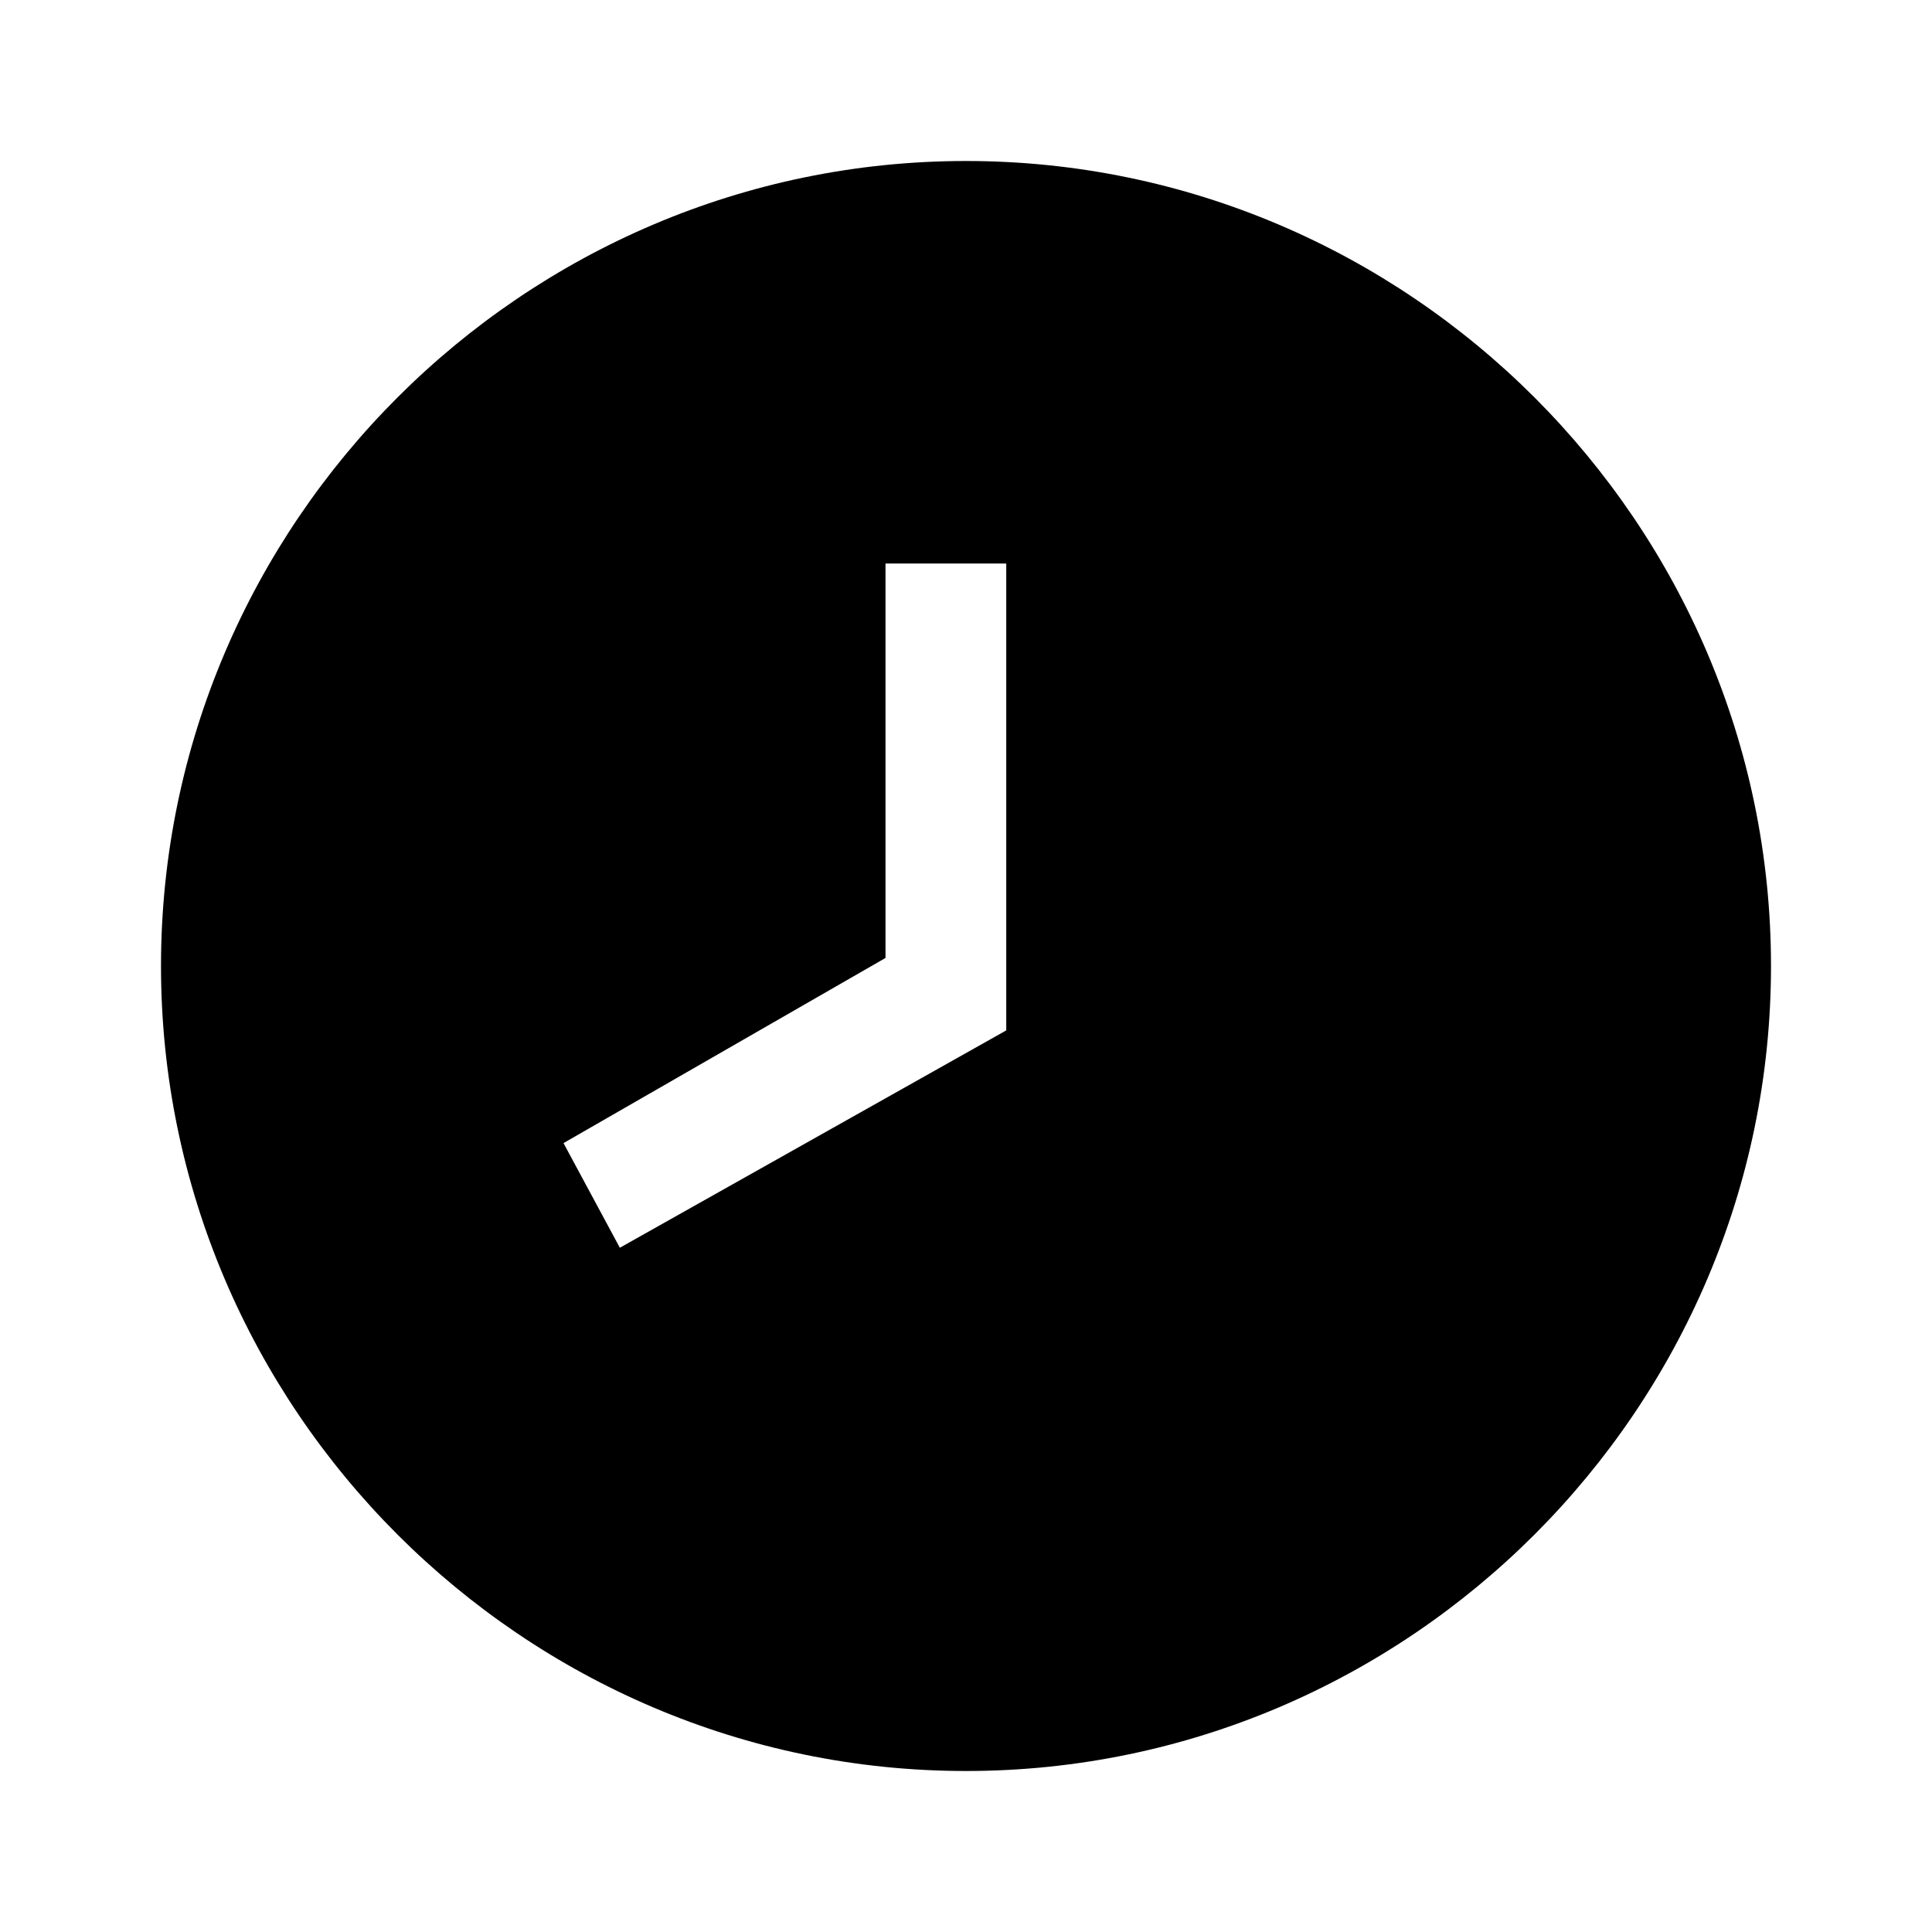
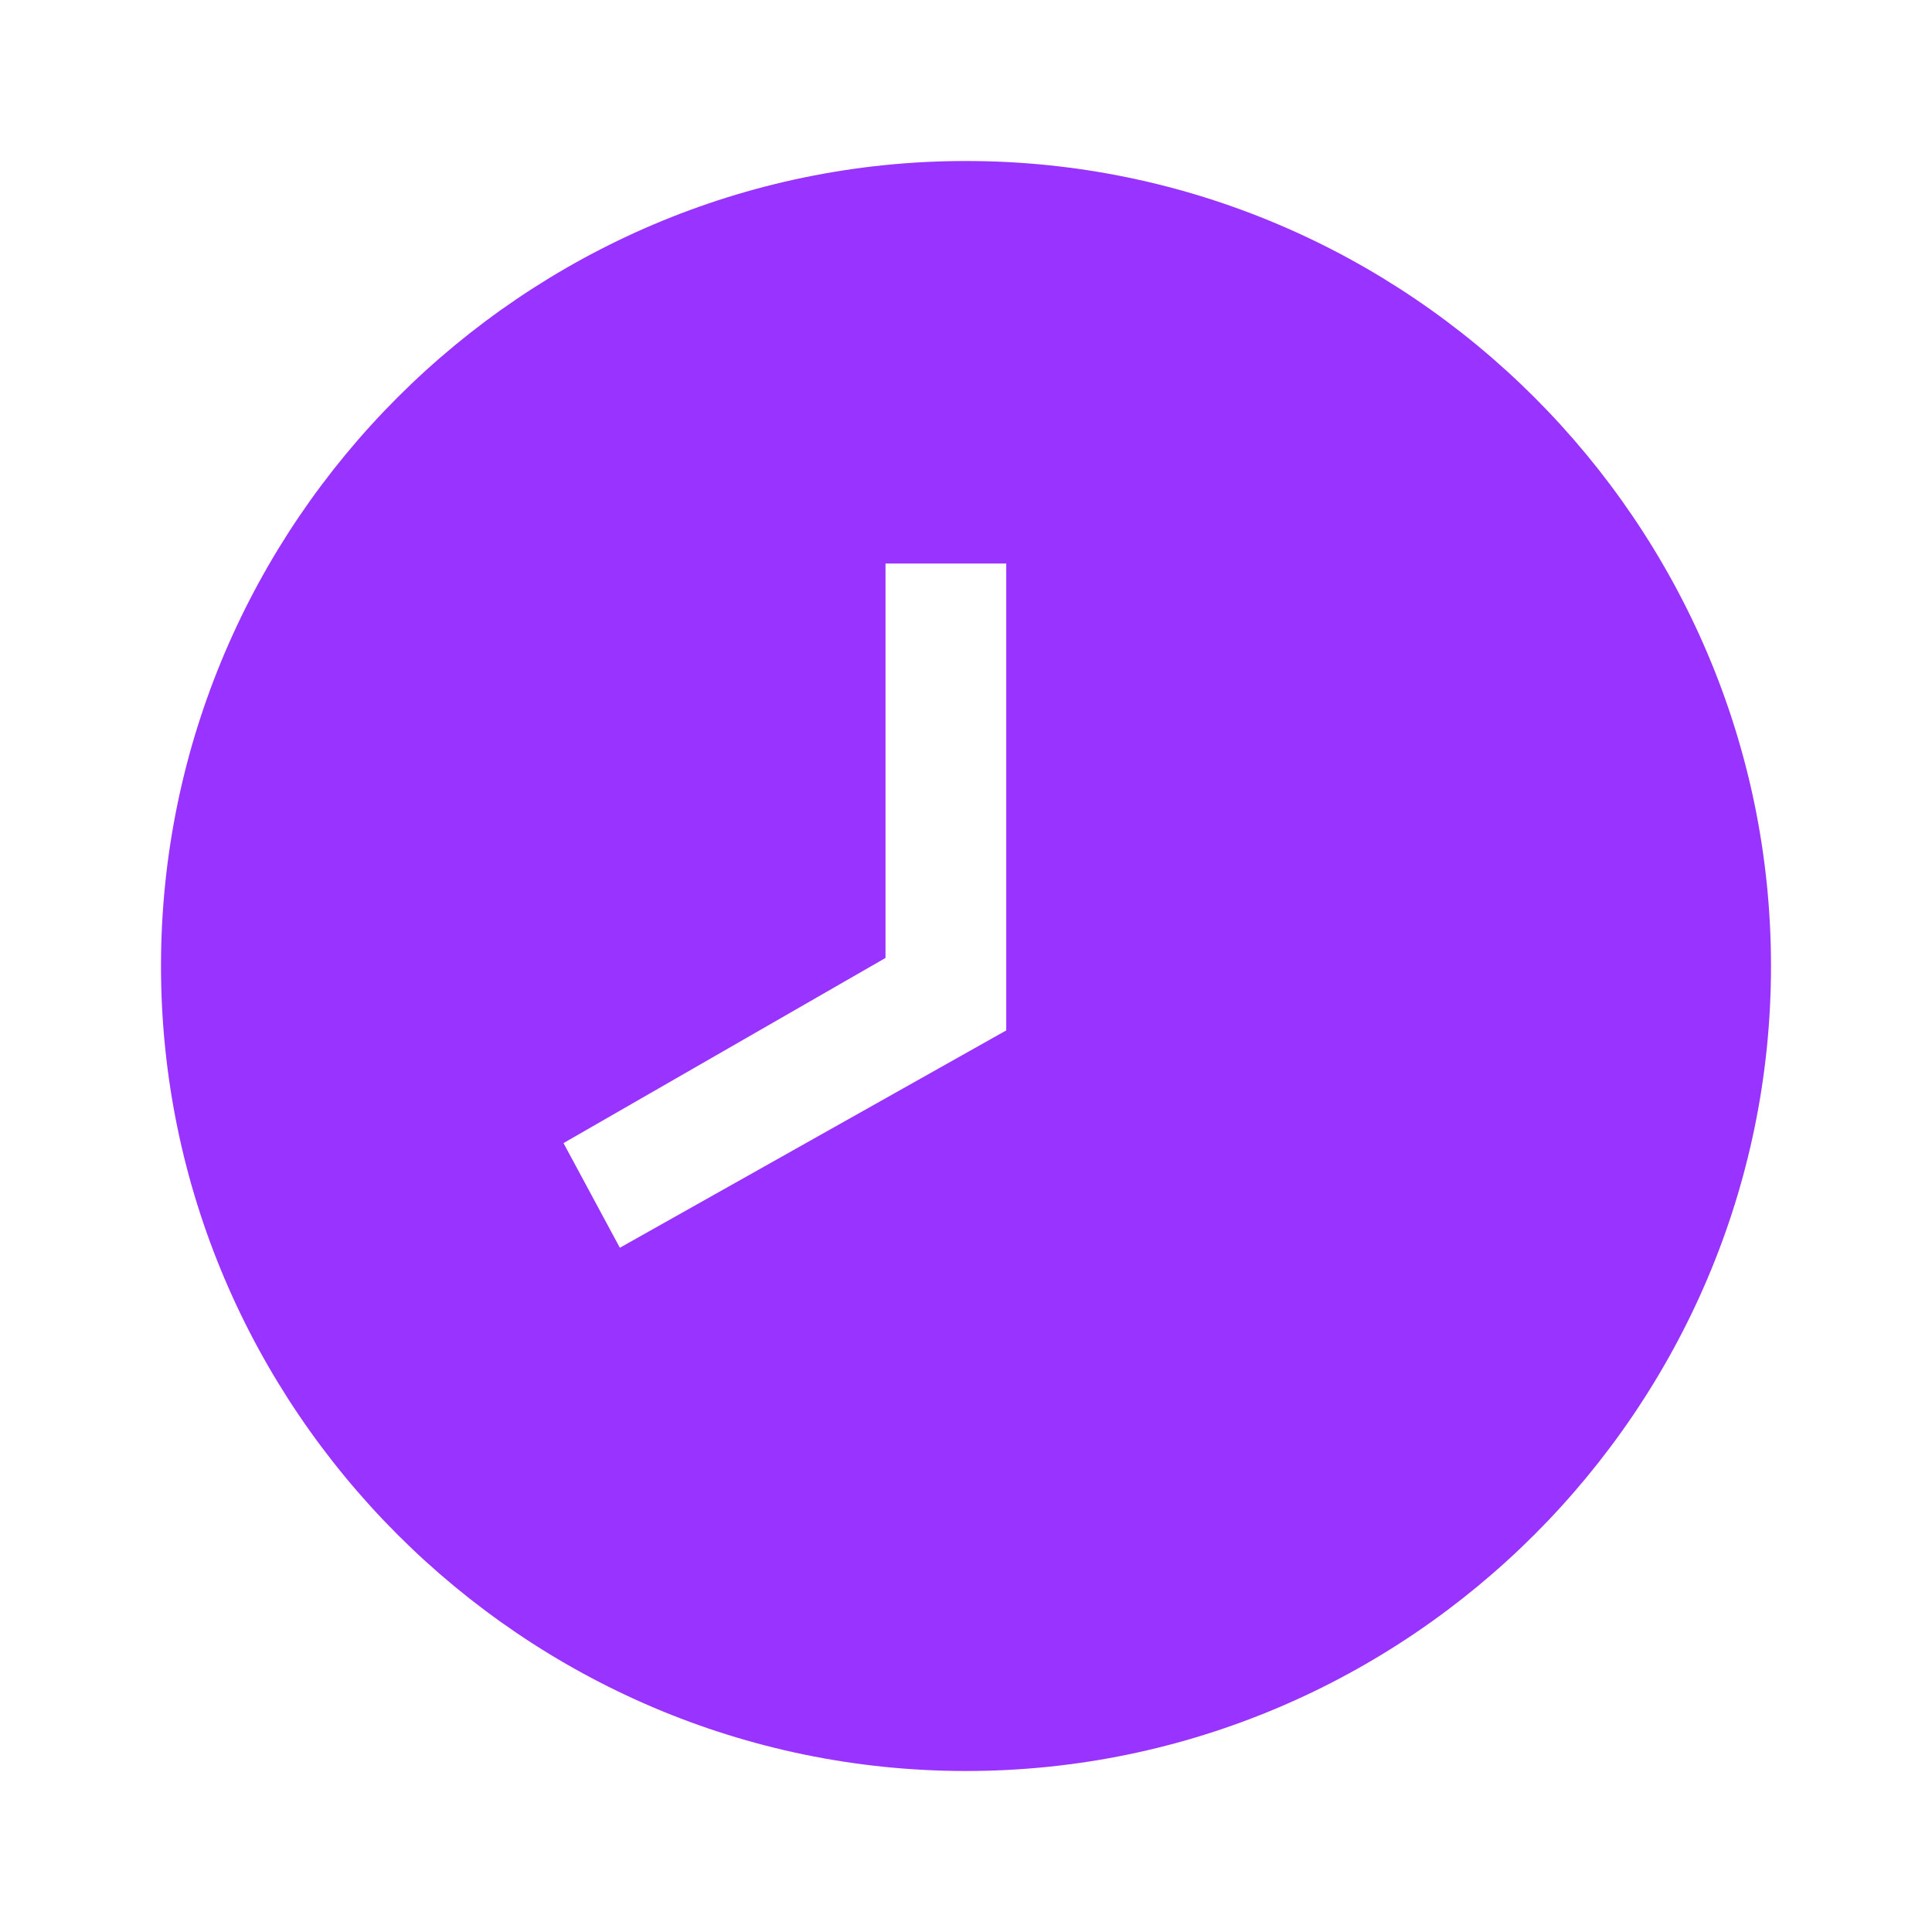
<svg xmlns="http://www.w3.org/2000/svg" width="24" height="24" viewBox="0 0 24 24" fill="none">
-   <path d="M12 2C6.5 2 2 6.5 2 12C2 17.5 6.5 22 12 22C17.5 22 22 17.5 22 12C22 6.5 17.5 2 12 2ZM7.7 15.5L7 14.2L11 11.9V7H12.5V12.8L7.7 15.5Z" fill="black" />
+   <path d="M12 2C6.5 2 2 6.5 2 12C2 17.5 6.5 22 12 22C17.5 22 22 17.5 22 12C22 6.5 17.5 2 12 2ZM7.7 15.5L7 14.2L11 11.9V7H12.5V12.8L7.7 15.5Z" fill="#8000ffcc" />
</svg>
